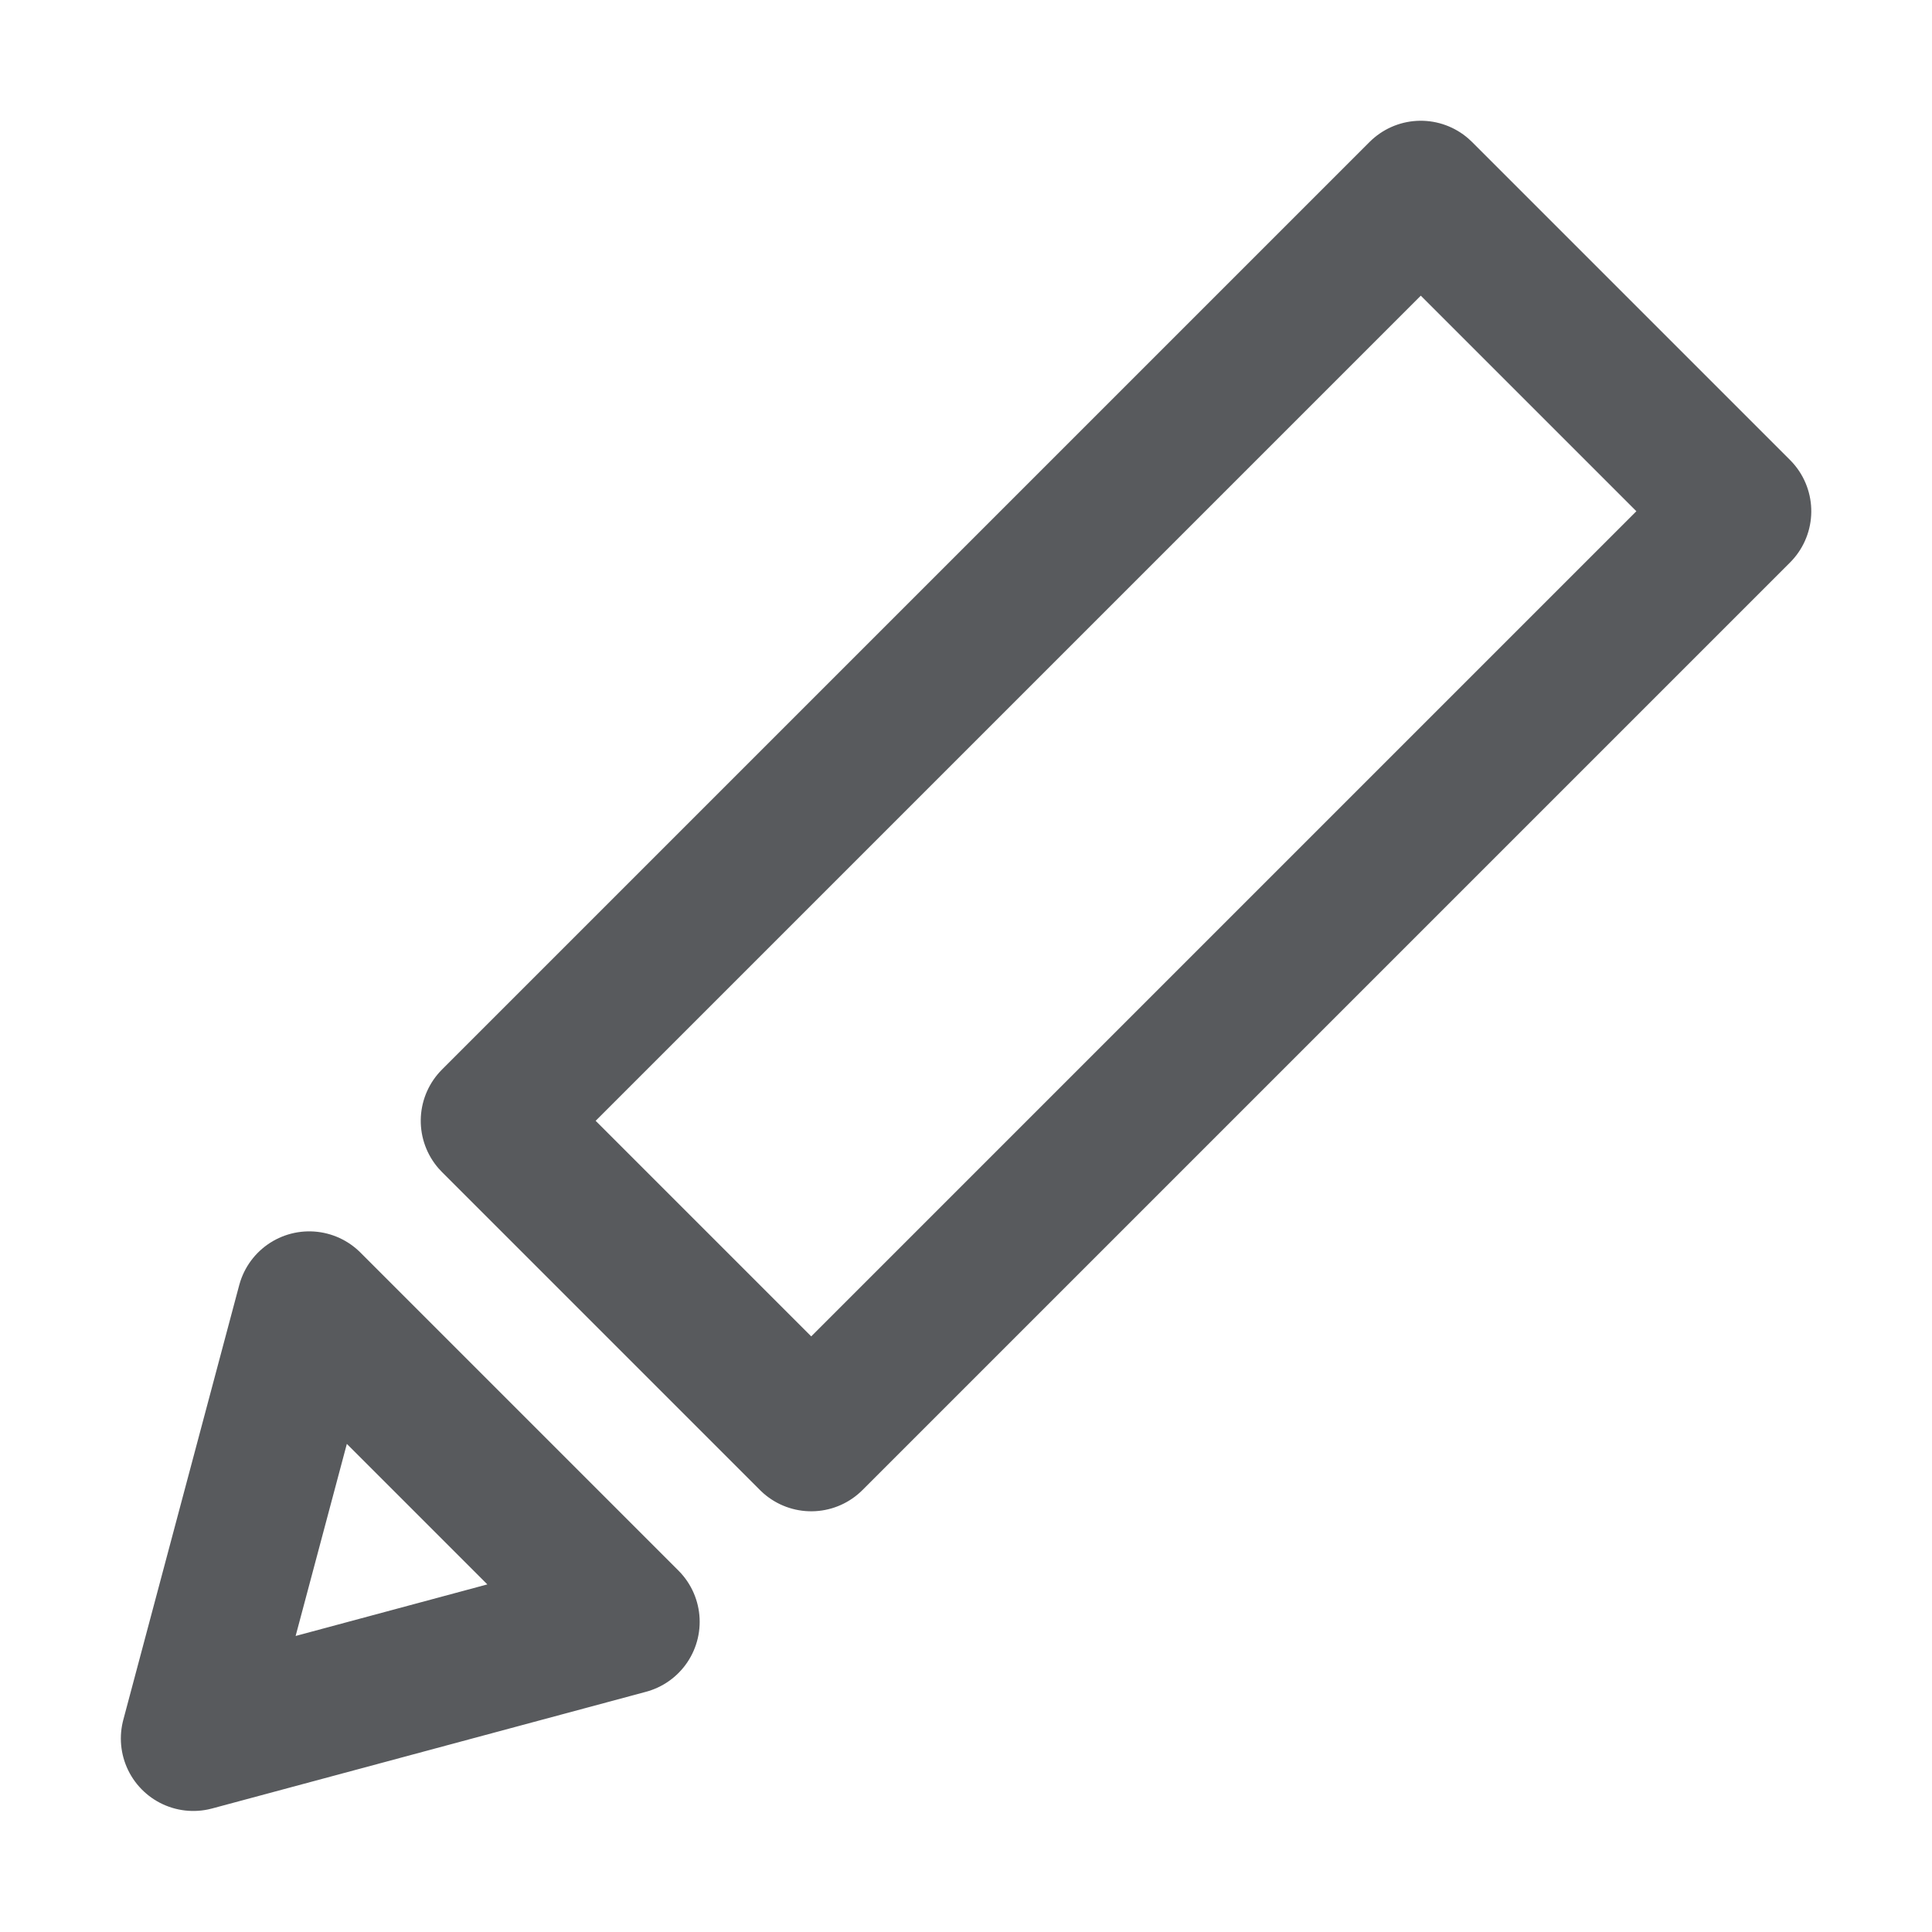
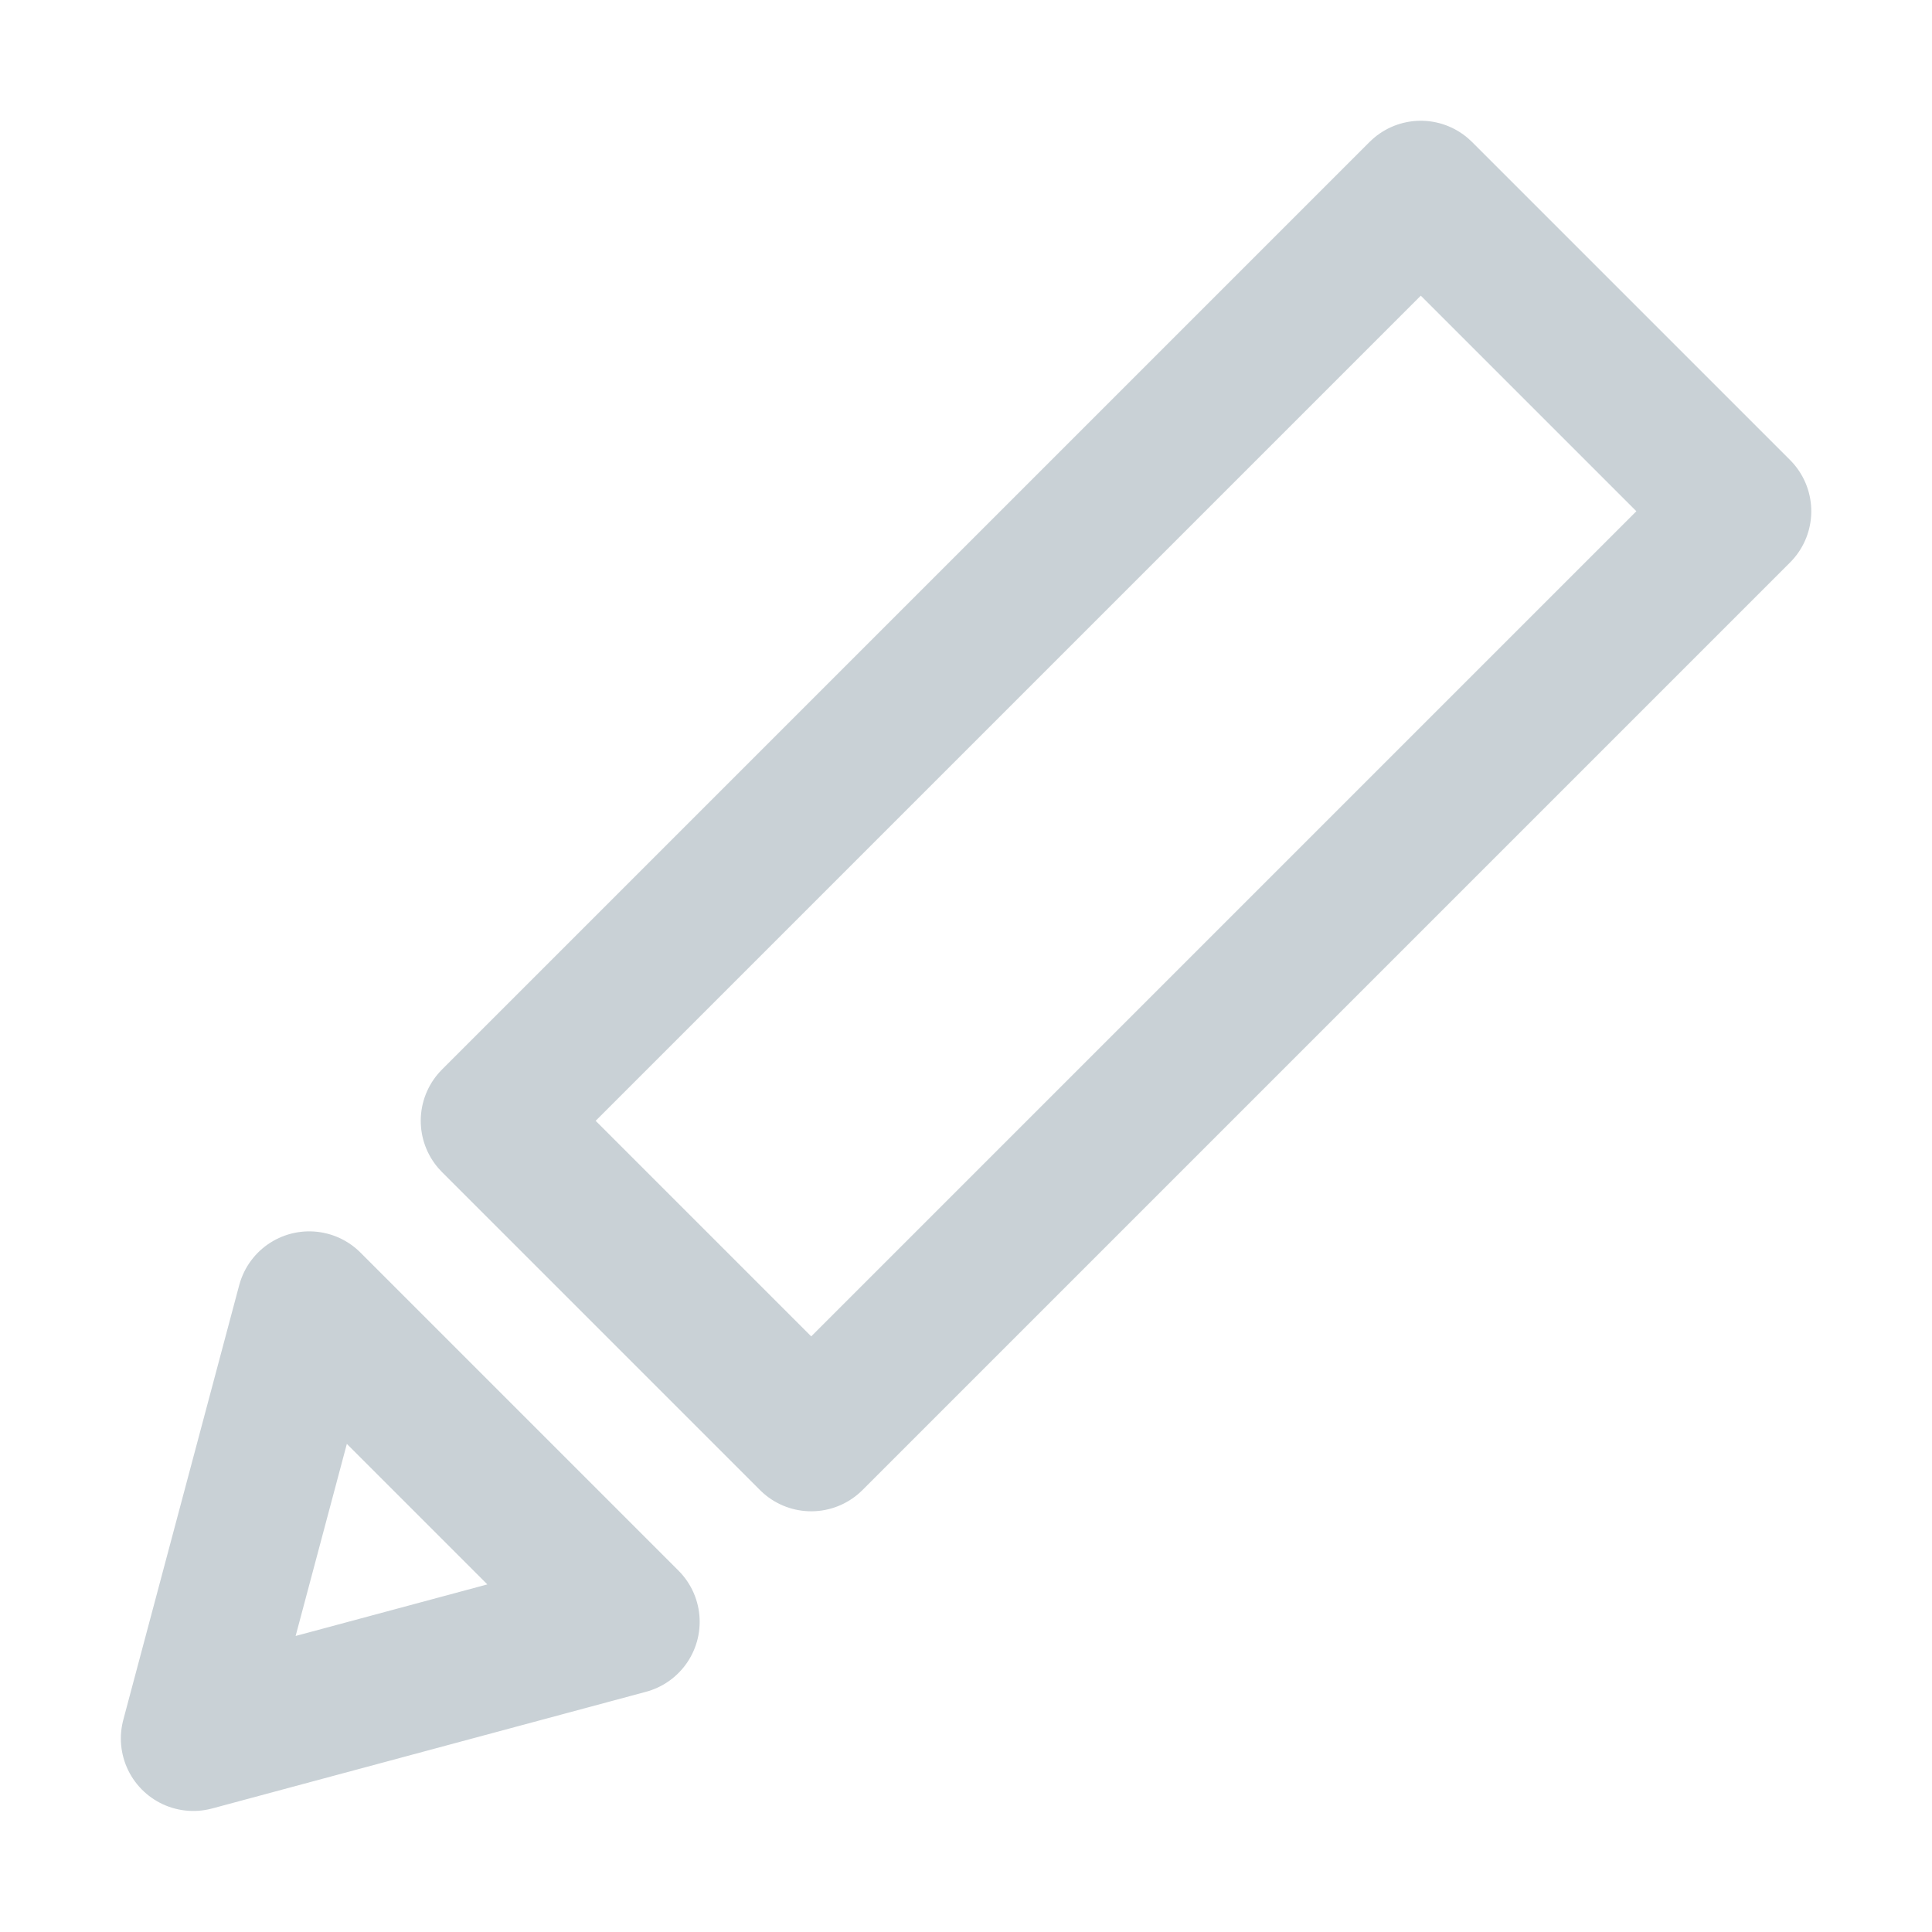
- <svg xmlns="http://www.w3.org/2000/svg" width="20" height="20" viewBox="0 0 20 20">
+ <svg xmlns="http://www.w3.org/2000/svg" width="20" height="20" viewBox="0 0 20 20" fill="#C9D1D6">
  <defs>
-     <style>.a,.c{fill:none;}.a{stroke:#707070;}.b{clip-path:url(#a);}.c{stroke:#585a5d;stroke-linecap:round;stroke-linejoin:round;stroke-width:1.5px;}</style>
+     <style>.a,.c{fill:none;}.a{stroke:#c9d1d6;}.b{clip-path:url(#a);}.c{stroke:#c9d1d6;stroke-linecap:round;stroke-linejoin:round;stroke-width:1.5px;}</style>
    <clipPath id="a">
      <rect class="a" width="20" height="20" transform="translate(1190 267)" />
    </clipPath>
  </defs>
  <g class="b" transform="translate(-1190 -267)">
    <g transform="translate(-1521.699 -3326.873)">
      <path class="c" d="M2713.7,3628.7l1.2-4.5,3.292,3.292Z" transform="translate(0 -16.83)" />
      <rect class="c" width="4.656" height="13.58" transform="translate(2726.407 3595.873) rotate(45)" />
    </g>
  </g>
</svg>
